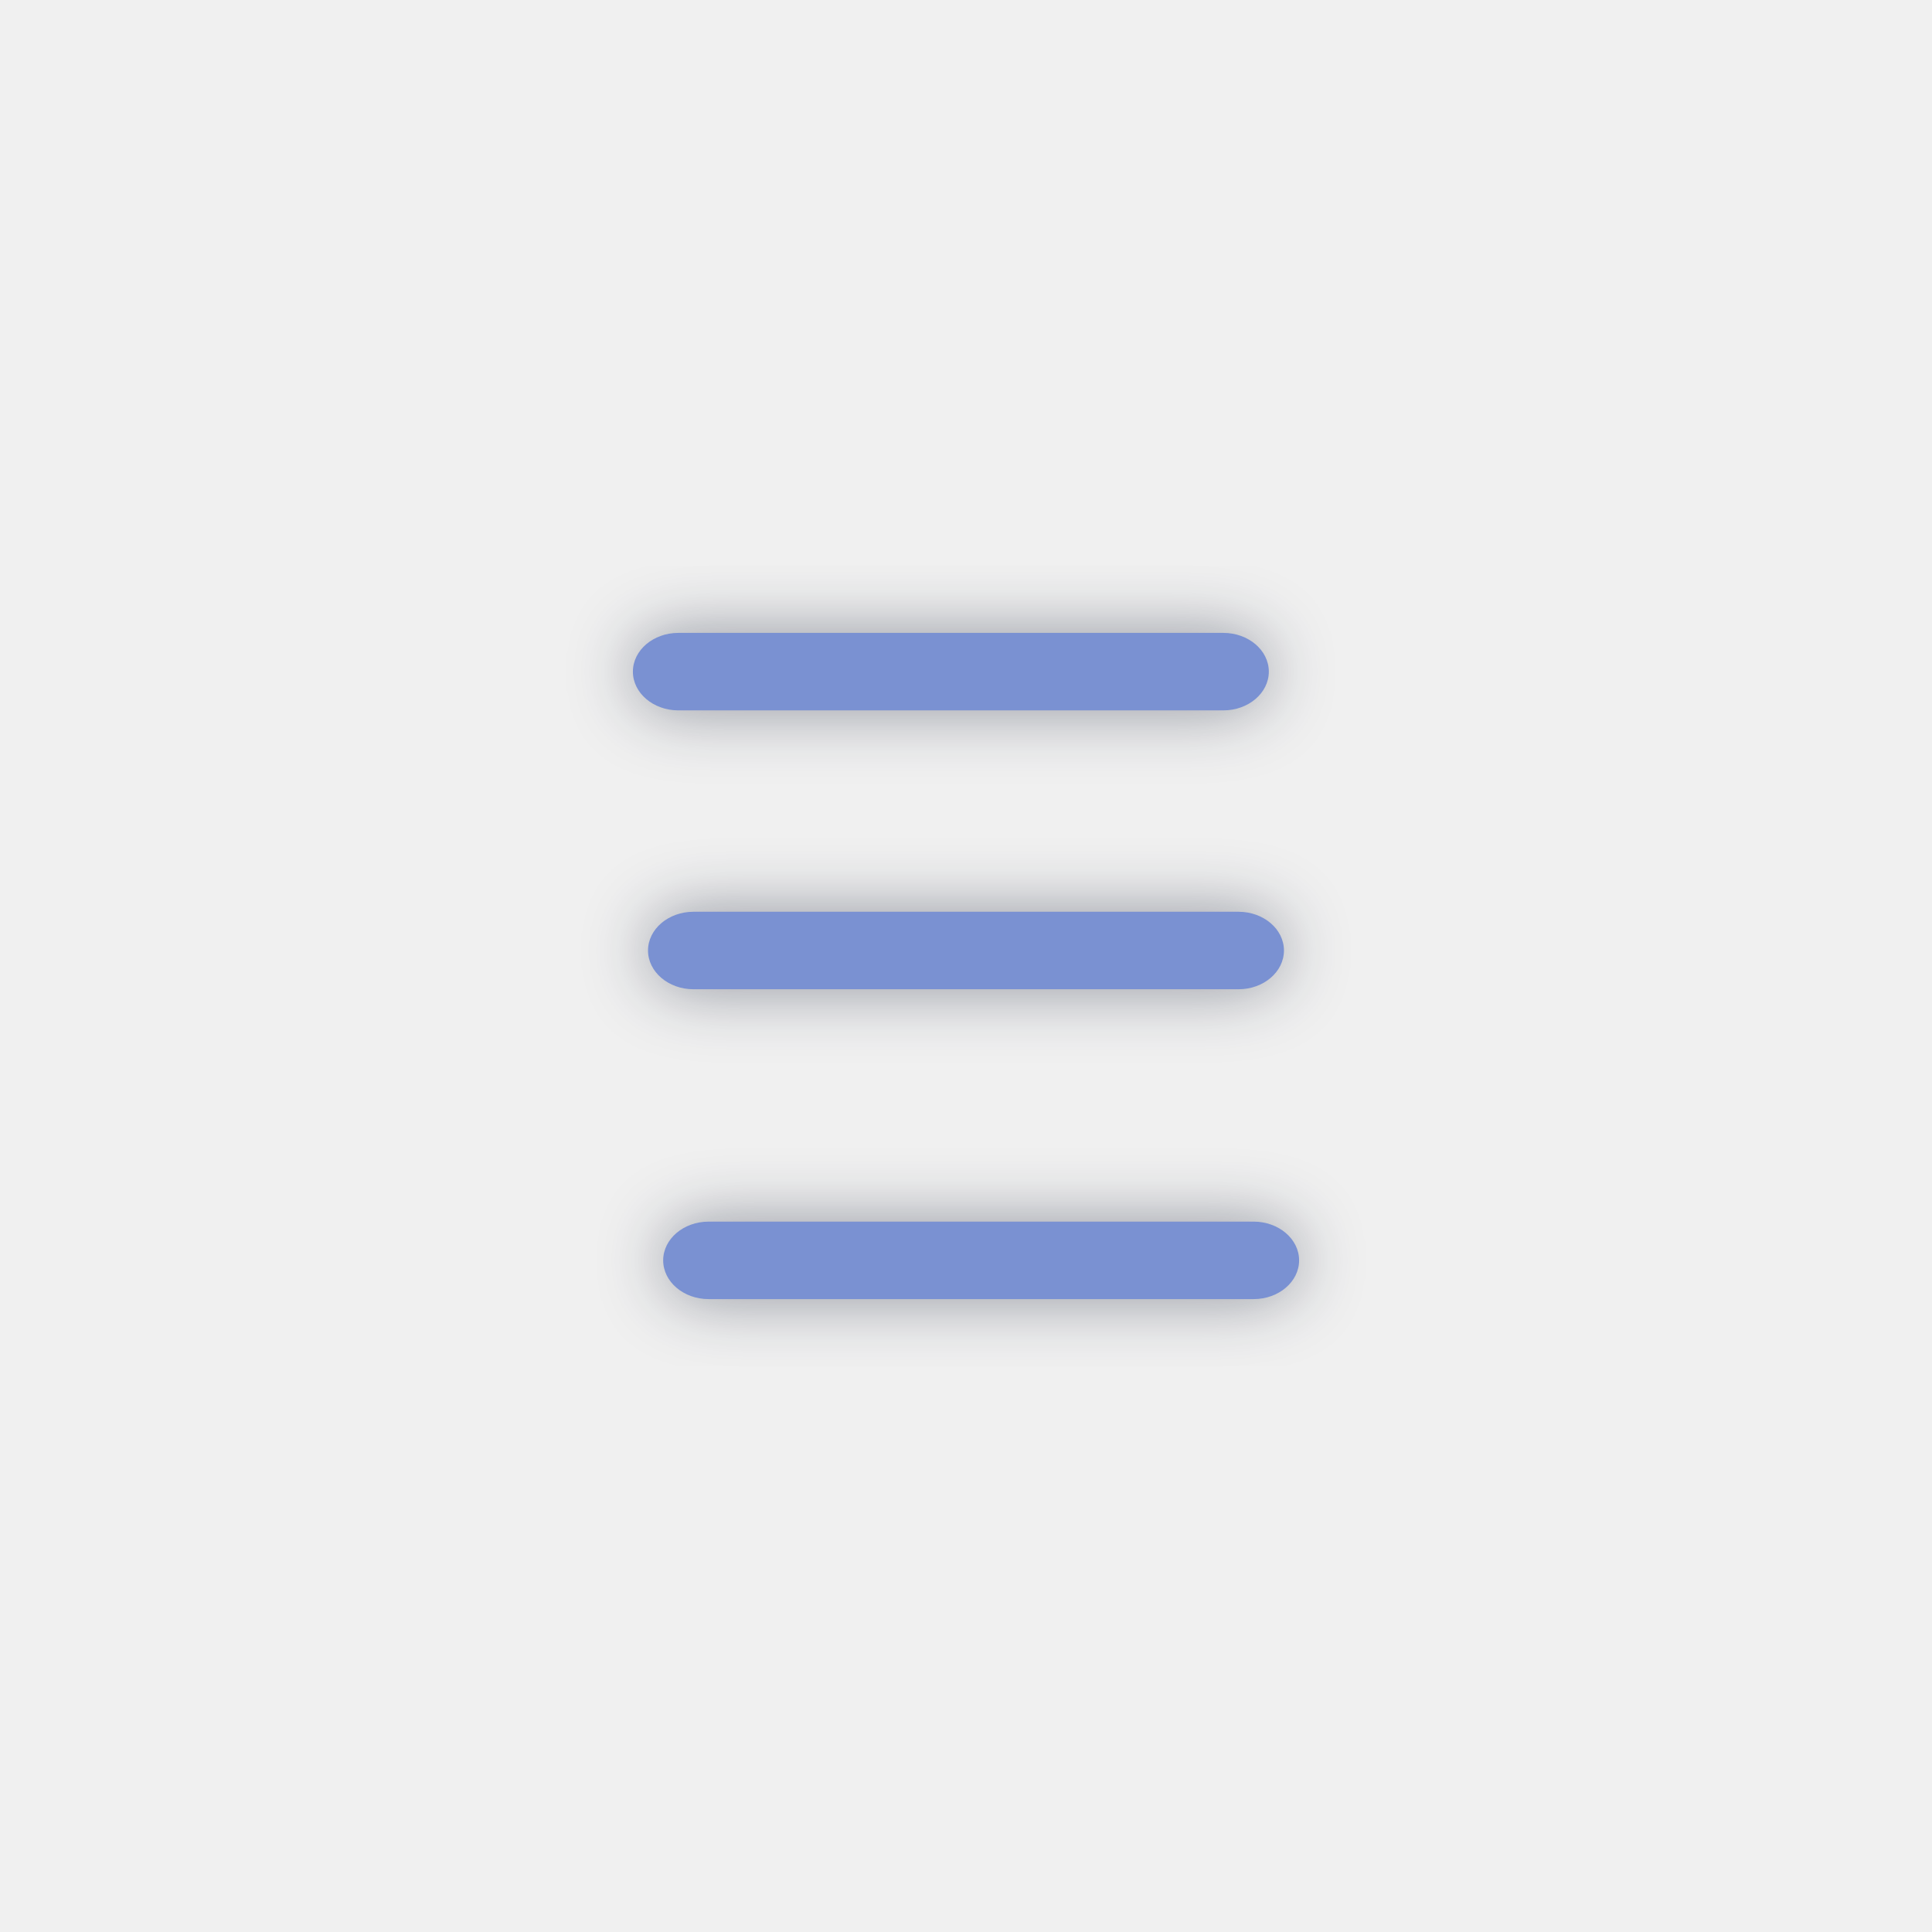
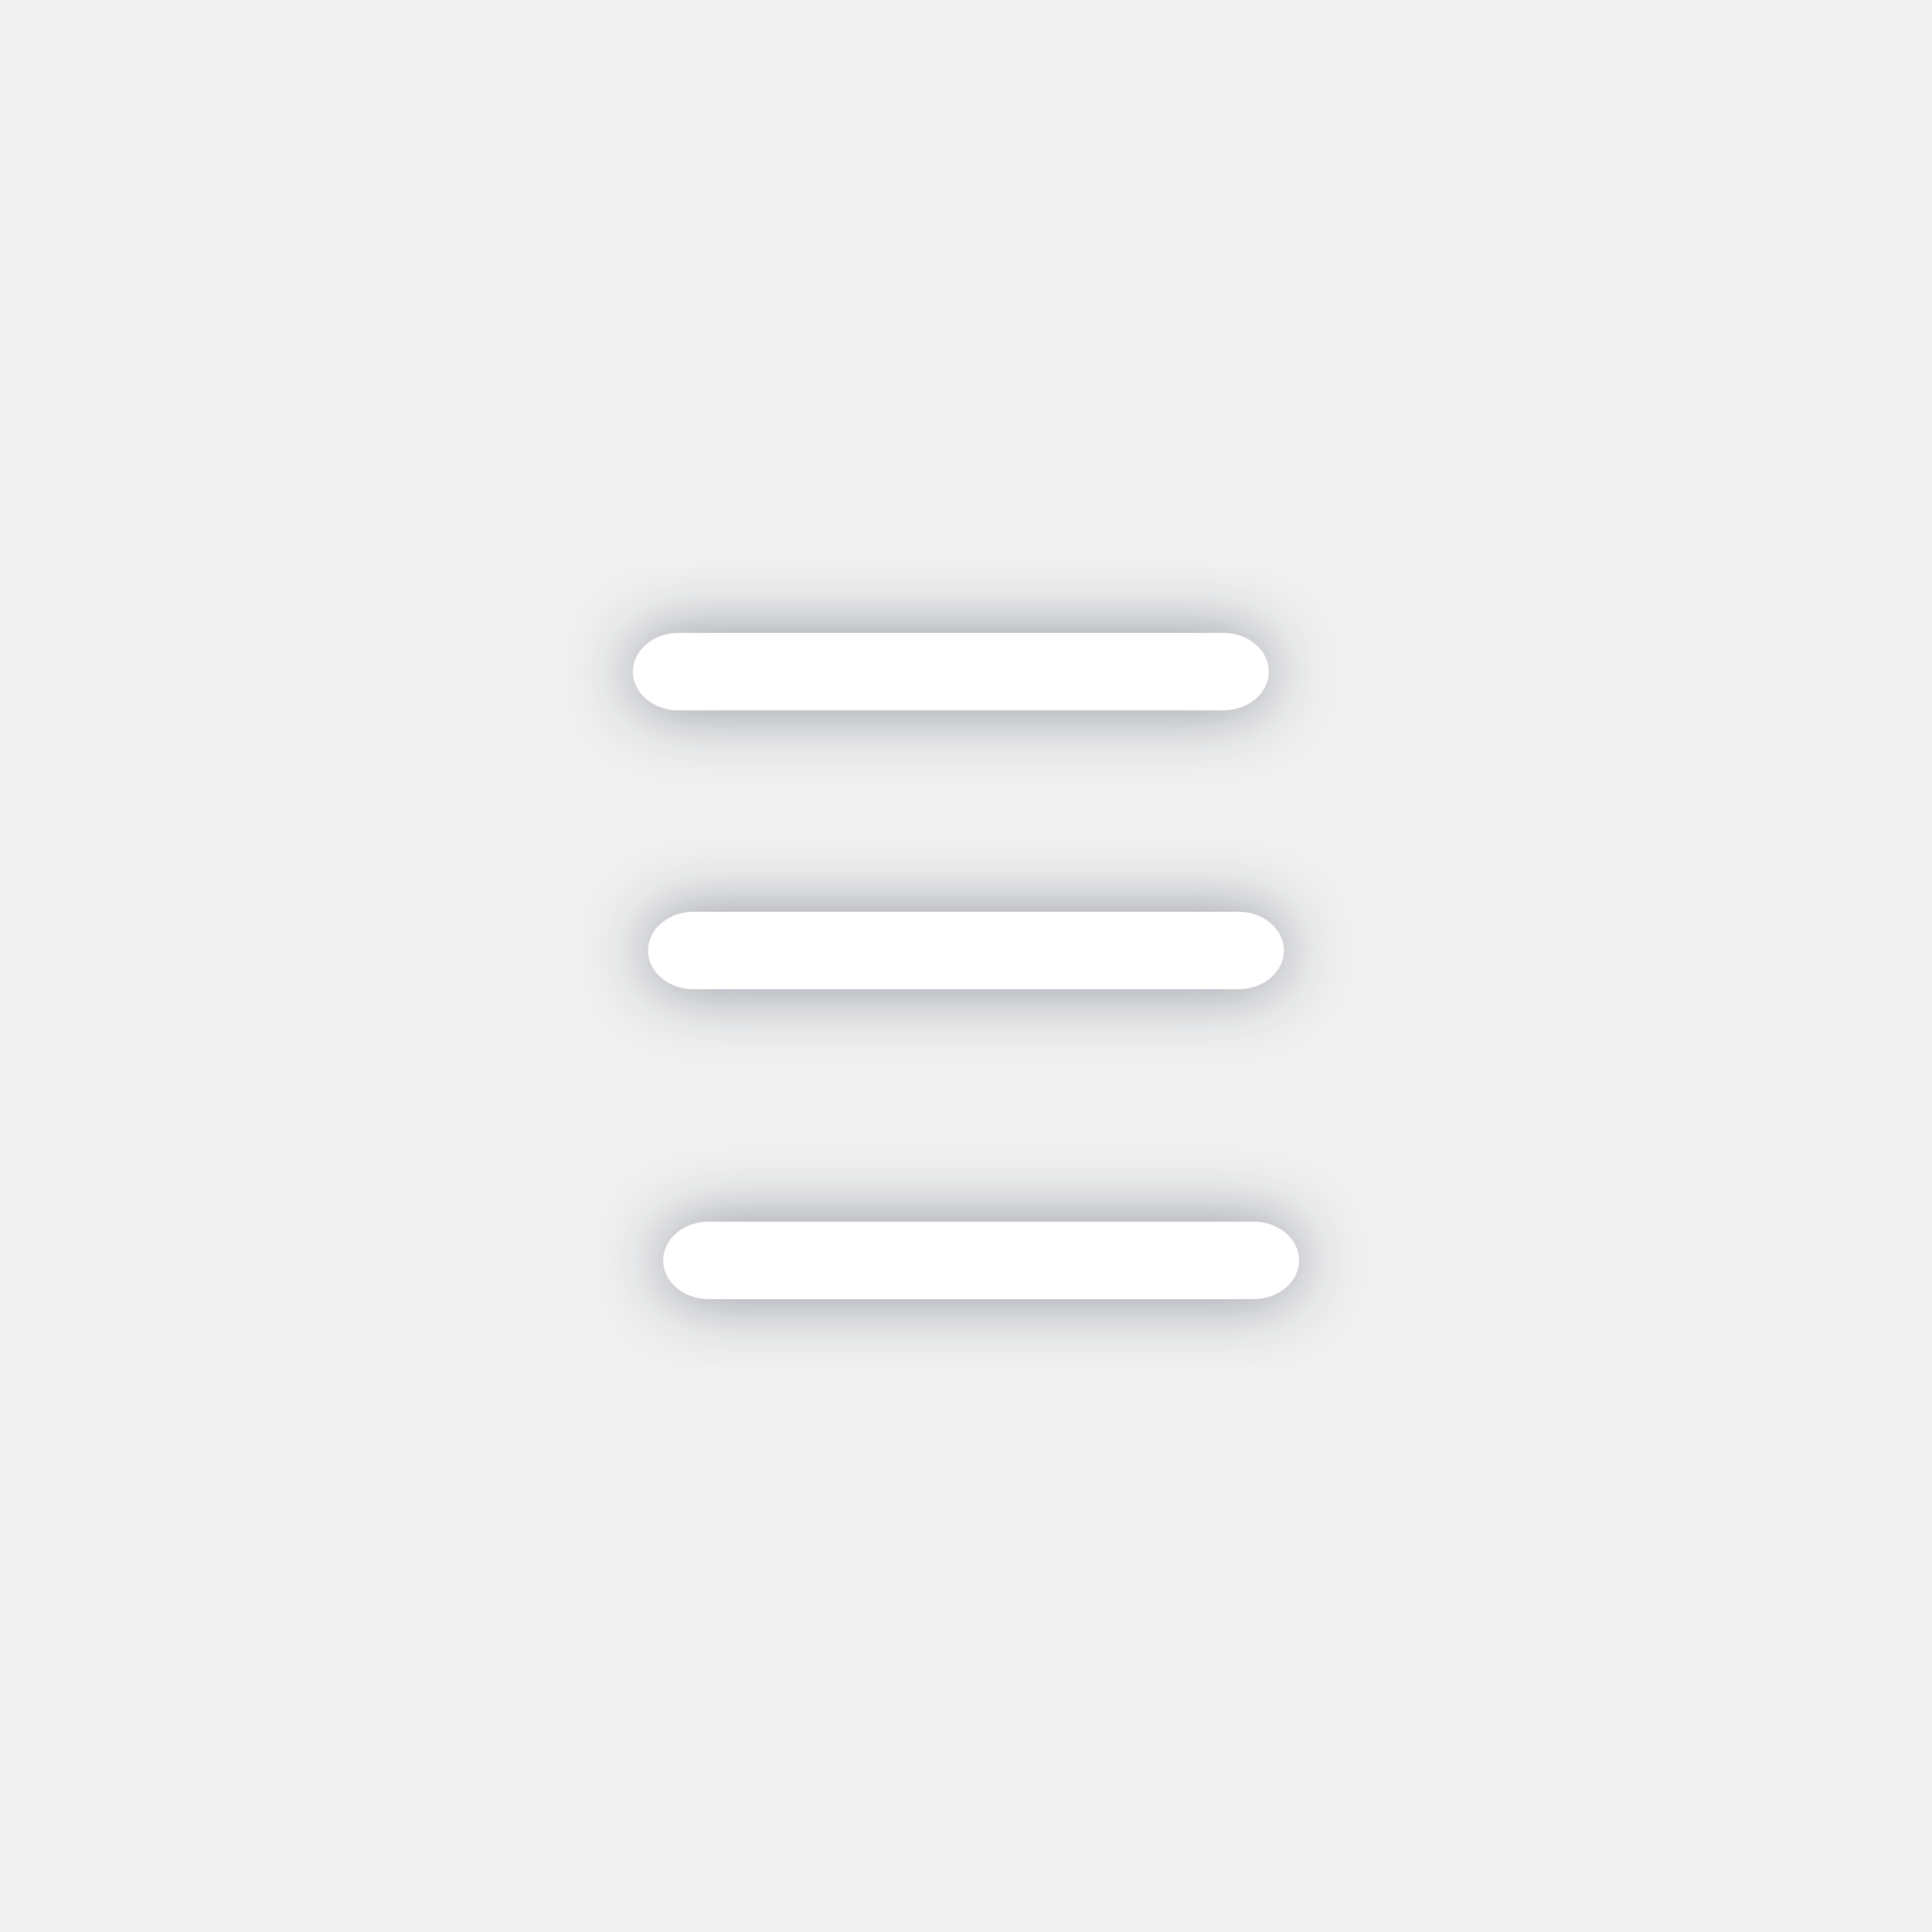
<svg xmlns="http://www.w3.org/2000/svg" width="58" height="58" viewBox="0 0 58 58" fill="none">
  <g filter="url(#filter0_d_1_106)">
-     <path fill-rule="evenodd" clip-rule="evenodd" d="M36.727 21.326H20.364C19.612 21.326 19 20.804 19 20.163C19 19.522 19.612 19 20.364 19H36.727C37.479 19 38.091 19.522 38.091 20.163C38.091 20.804 37.479 21.326 36.727 21.326ZM37.182 29.698H20.818C20.066 29.698 19.454 29.176 19.454 28.535C19.454 27.894 20.066 27.372 20.818 27.372H37.182C37.934 27.372 38.545 27.894 38.545 28.535C38.545 29.176 37.934 29.698 37.182 29.698ZM21.273 39H37.636C38.388 39 39 38.478 39 37.837C39 37.196 38.388 36.674 37.636 36.674H21.273C20.521 36.674 19.909 37.196 19.909 37.837C19.909 38.478 20.521 39 21.273 39Z" fill="#7A91D2" />
+     <path fill-rule="evenodd" clip-rule="evenodd" d="M36.727 21.326H20.364C19.612 21.326 19 20.804 19 20.163C19 19.522 19.612 19 20.364 19H36.727C37.479 19 38.091 19.522 38.091 20.163C38.091 20.804 37.479 21.326 36.727 21.326ZM37.182 29.698H20.818C20.066 29.698 19.454 29.176 19.454 28.535C19.454 27.894 20.066 27.372 20.818 27.372H37.182C37.934 27.372 38.545 27.894 38.545 28.535C38.545 29.176 37.934 29.698 37.182 29.698ZM21.273 39H37.636C38.388 39 39 38.478 39 37.837C39 37.196 38.388 36.674 37.636 36.674H21.273C20.521 36.674 19.909 37.196 19.909 37.837C19.909 38.478 20.521 39 21.273 39Z" fill="white" />
  </g>
  <defs>
    <filter id="filter0_d_1_106" x="17" y="17" width="24" height="24" filterUnits="userSpaceOnUse" color-interpolation-filters="sRGB">
      <feFlood flood-opacity="0" result="BackgroundImageFix" />
      <feColorMatrix in="SourceAlpha" type="matrix" values="0 0 0 0 0 0 0 0 0 0 0 0 0 0 0 0 0 0 127 0" result="hardAlpha" />
      <feOffset />
      <feGaussianBlur stdDeviation="1" />
      <feColorMatrix type="matrix" values="0 0 0 0 0.034 0 0 0 0 0.068 0 0 0 0 0.163 0 0 0 0.4 0" />
      <feBlend mode="normal" in2="BackgroundImageFix" result="effect1_dropShadow_1_106" />
      <feBlend mode="normal" in="SourceGraphic" in2="effect1_dropShadow_1_106" result="shape" />
    </filter>
  </defs>
</svg>
